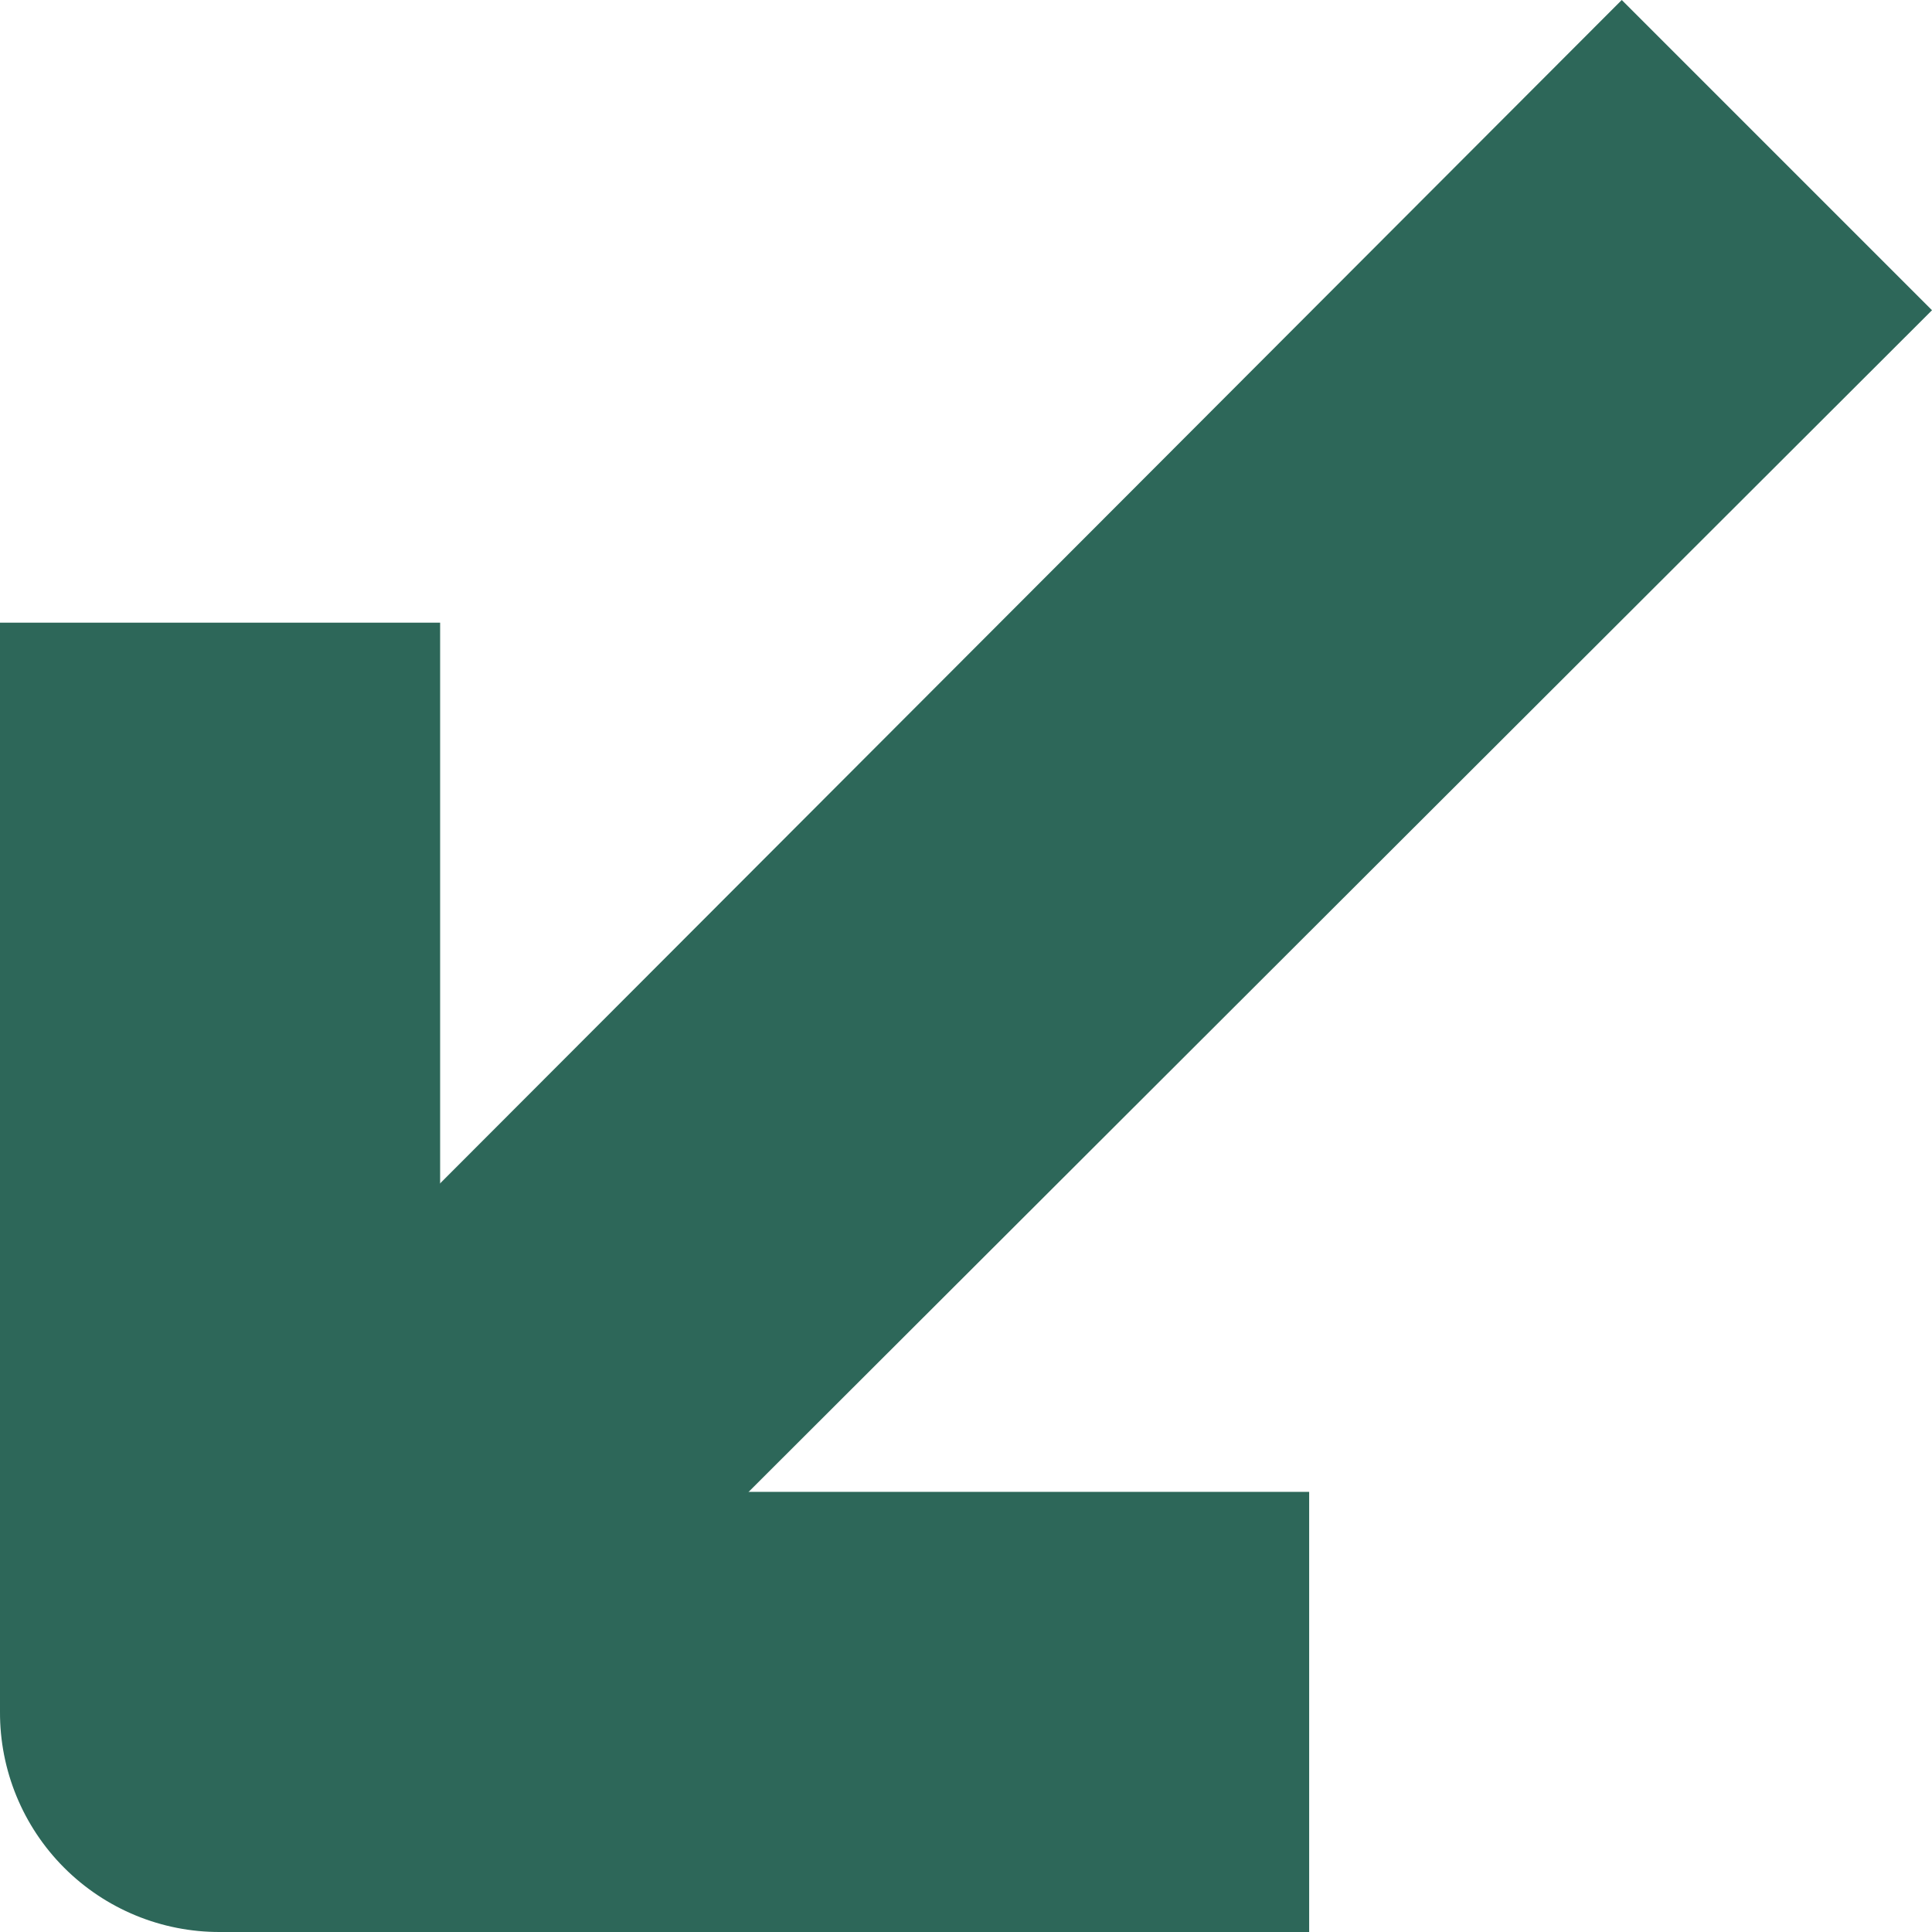
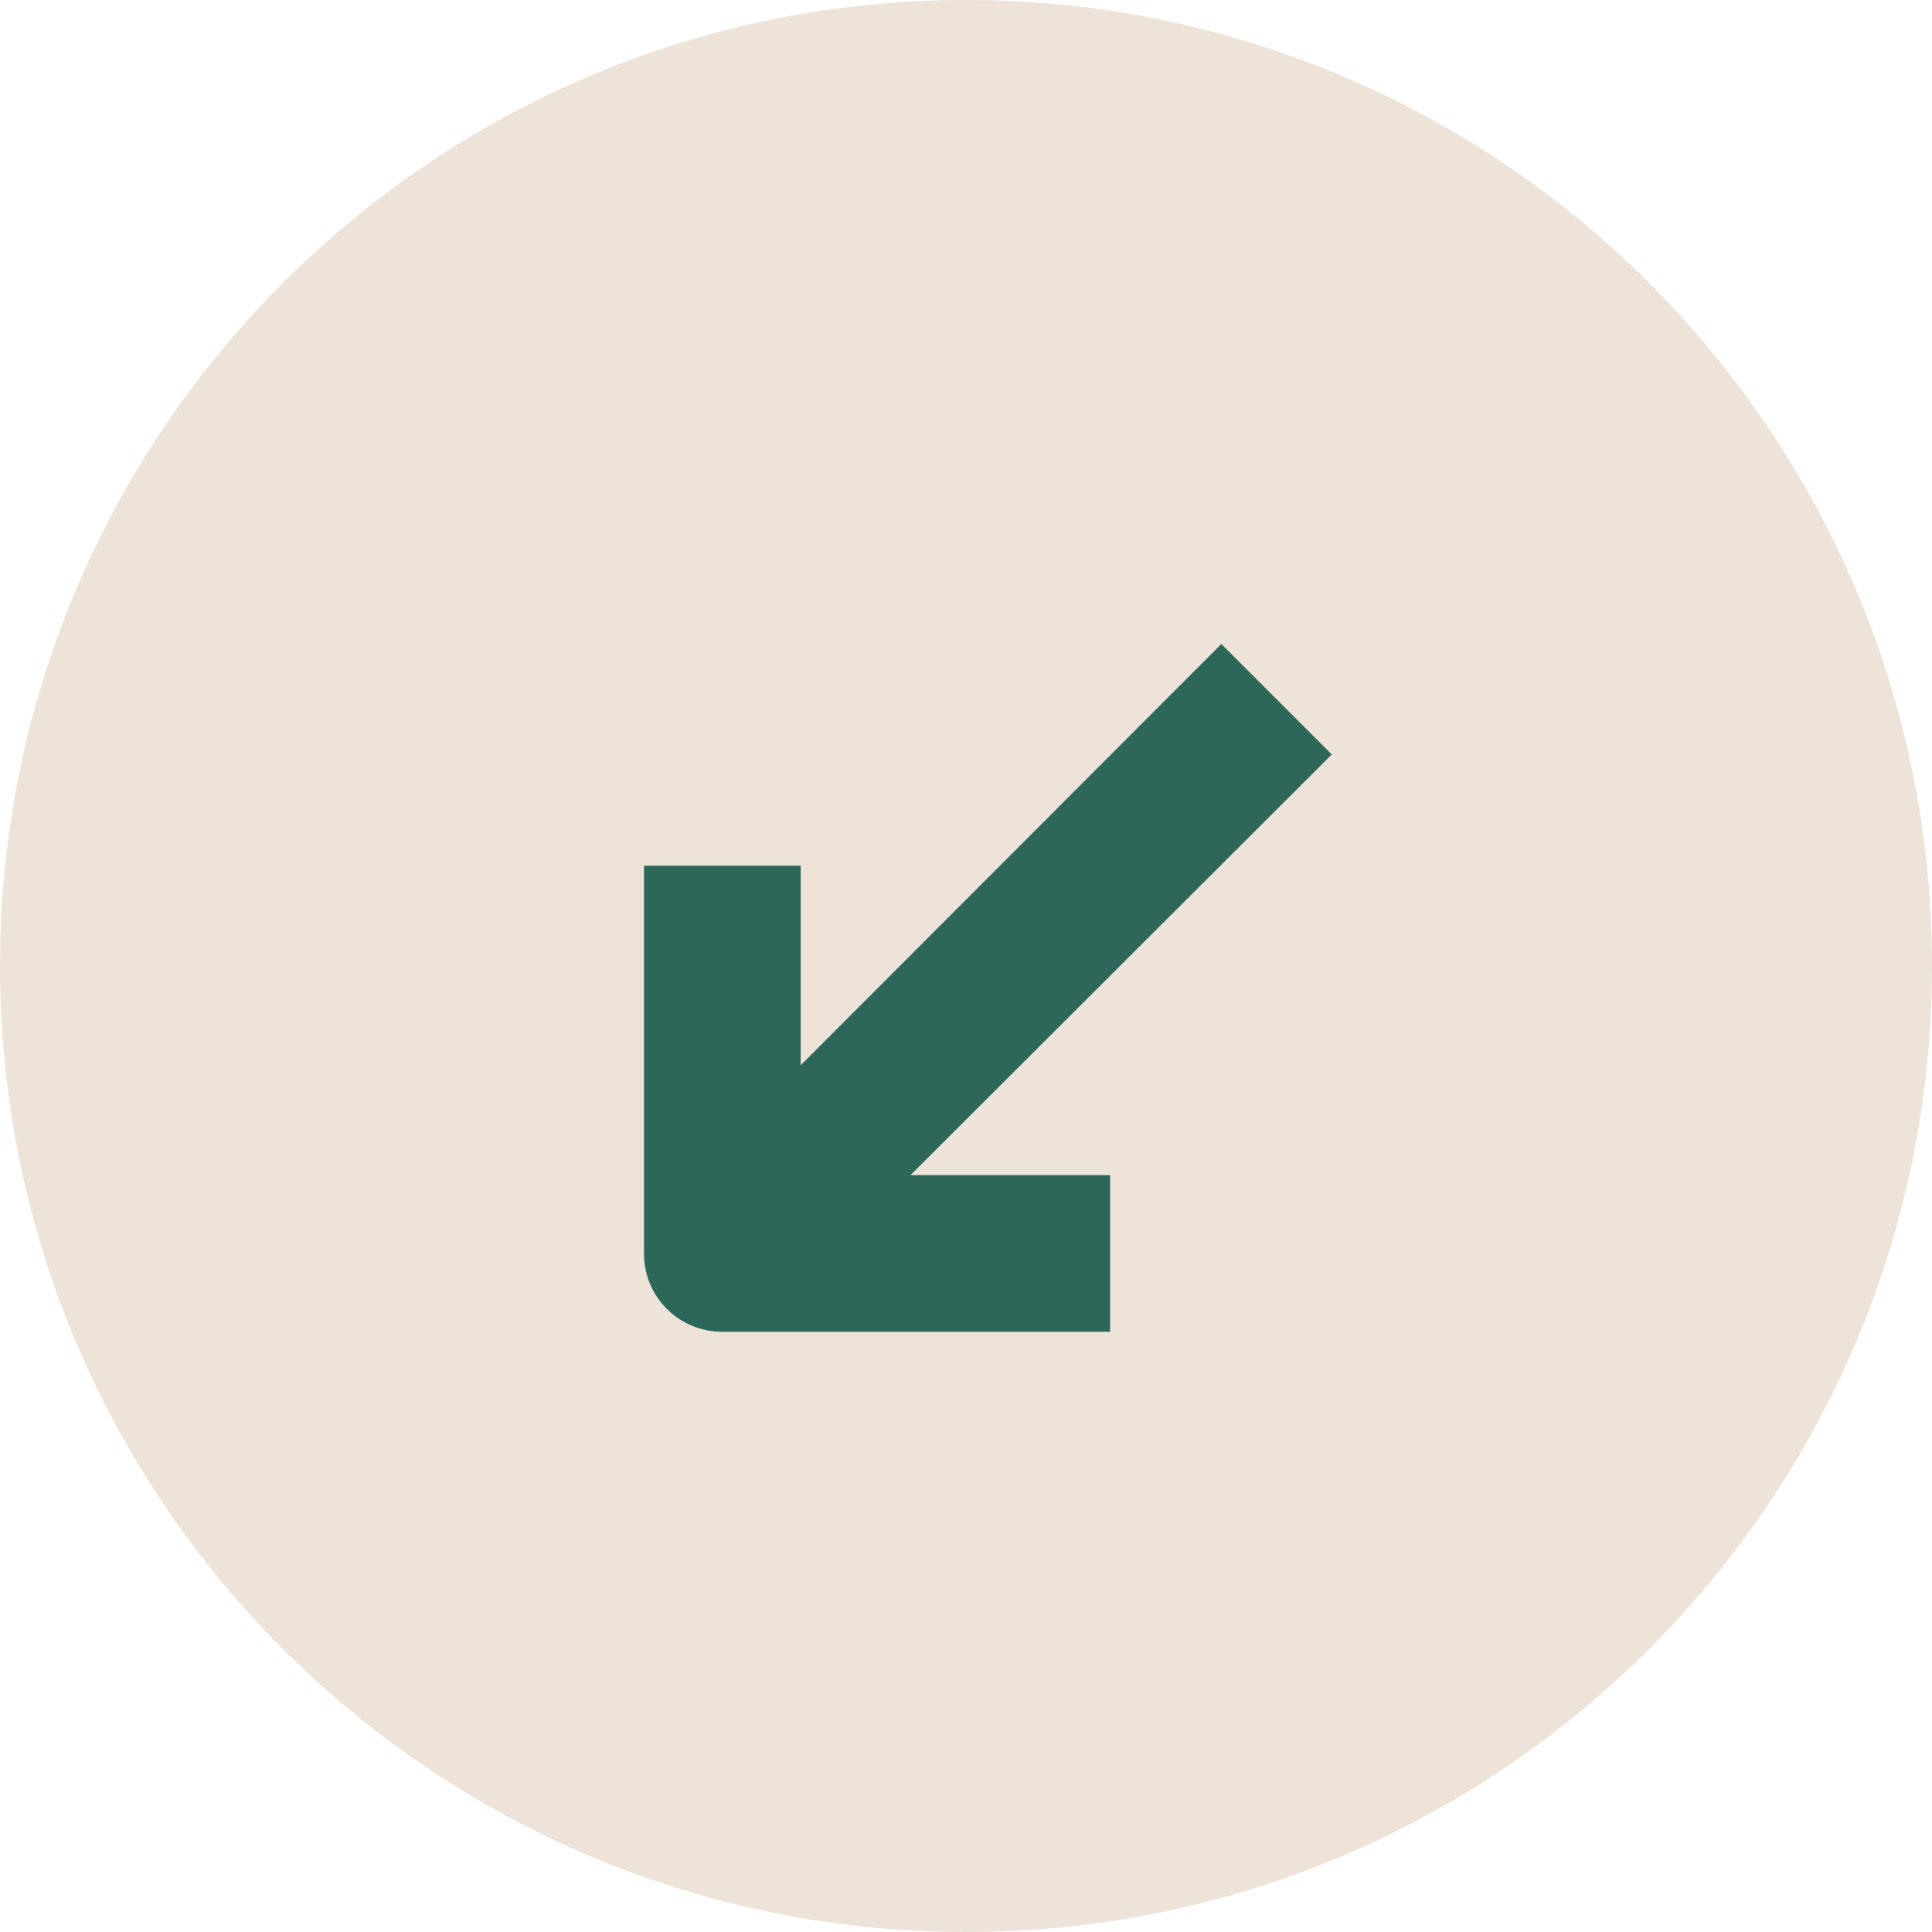
- <svg xmlns="http://www.w3.org/2000/svg" width="10.68" height="10.68" viewBox="0 0 10.68 10.68">
-   <g id="icon_recieved" transform="translate(-35.339 -472.71)">
-     <path id="Path_118959" data-name="Path 118959" d="M8.114,15.924,16.276,7.75l1.715,1.715L9.817,17.627,8.09,15.9Z" transform="translate(28.028 464.96)" fill="#2d6759" fill-rule="evenodd" />
-     <path id="Path_118960" data-name="Path 118960" d="M9.895,15.385h4.792v2.433H8.666A1.212,1.212,0,0,1,7.45,16.6V10.58H9.883v4.792Z" transform="translate(27.889 465.572)" fill="#2d6759" fill-rule="evenodd" />
-   </g>
+ <svg xmlns="http://www.w3.org/2000/svg" width="30" height="30" viewBox="0 0 30 30" fill="none">
+   <path d="M15 30C23.284 30 30 23.284 30 15C30 6.716 23.284 0 15 0C6.716 0 0 6.716 0 15C0 23.284 6.716 30 15 30Z" fill="#EDE3D8" />
+   <path fill-rule="evenodd" clip-rule="evenodd" d="M10.803 18.174L18.965 10L20.68 11.715L12.506 19.877L10.779 18.15L10.803 18.174Z" fill="#2D6759" />
+   <path fill-rule="evenodd" clip-rule="evenodd" d="M12.445 18.247H17.237V20.68H11.216C11.056 20.68 10.898 20.649 10.75 20.588C10.602 20.527 10.467 20.438 10.354 20.324C10.241 20.211 10.152 20.077 10.091 19.929C10.03 19.781 9.999 19.622 10 19.462V13.442H12.433V18.234L12.445 18.247Z" fill="#2D6759" />
</svg>
